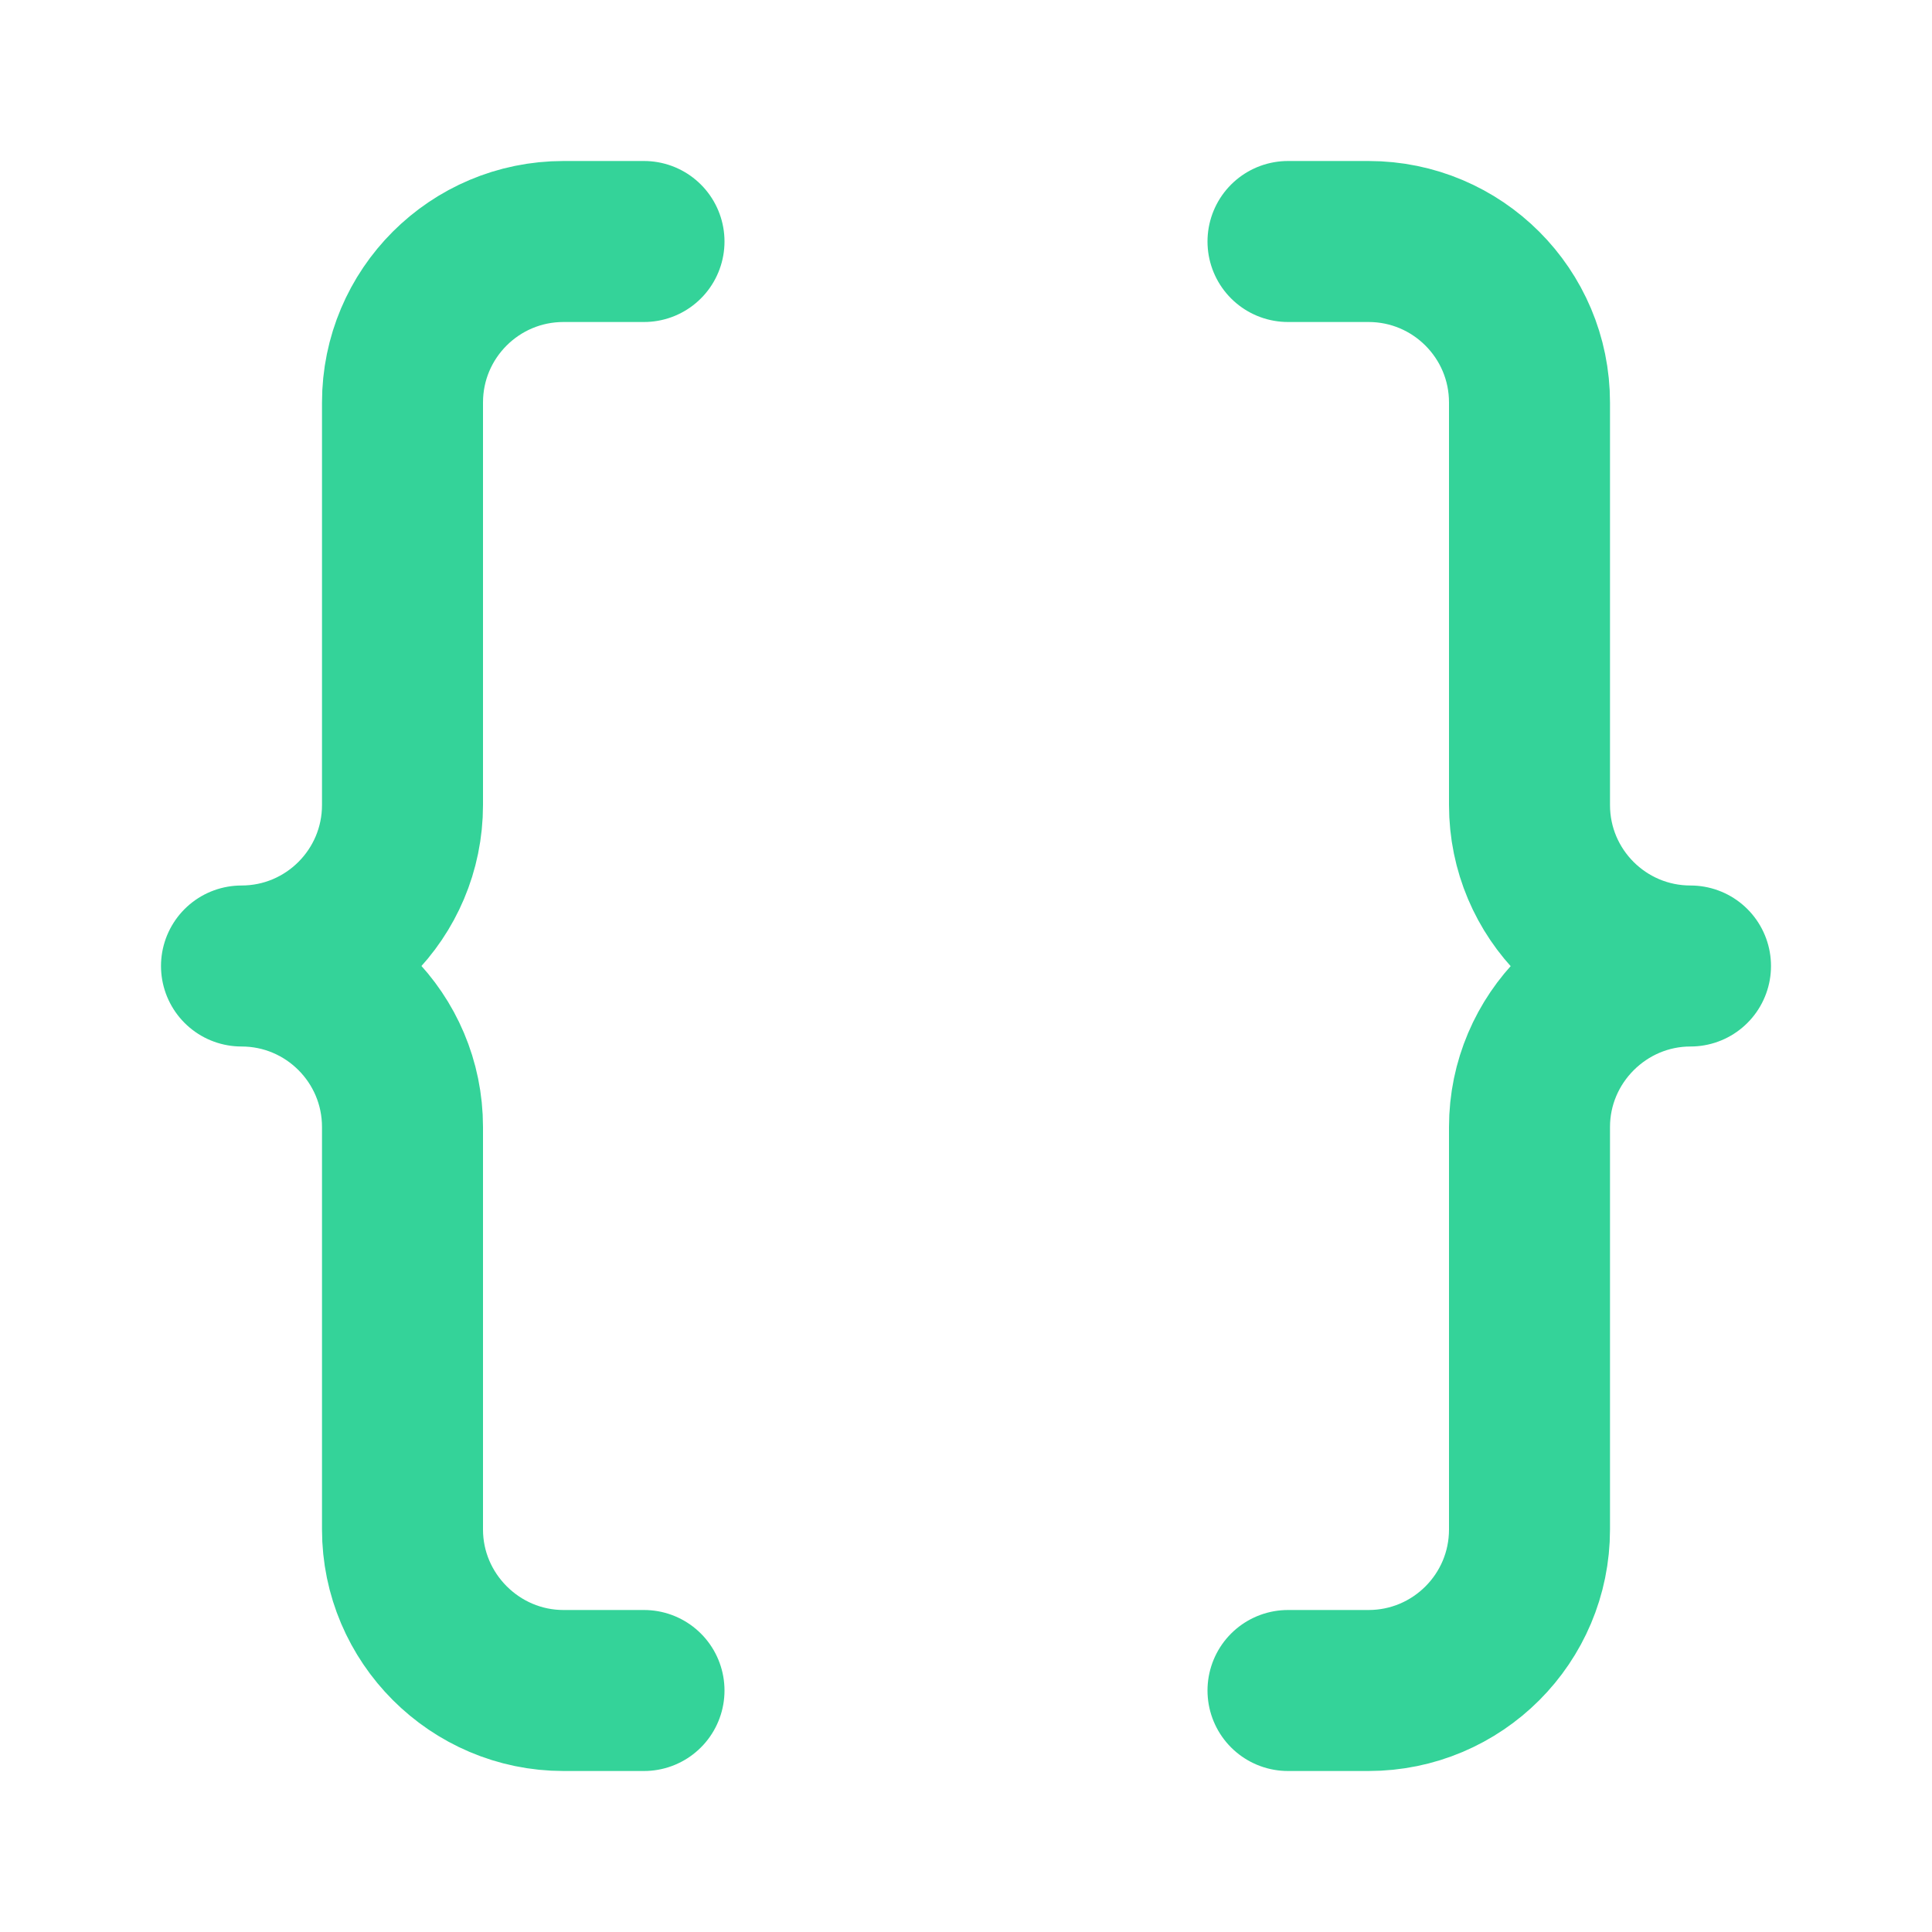
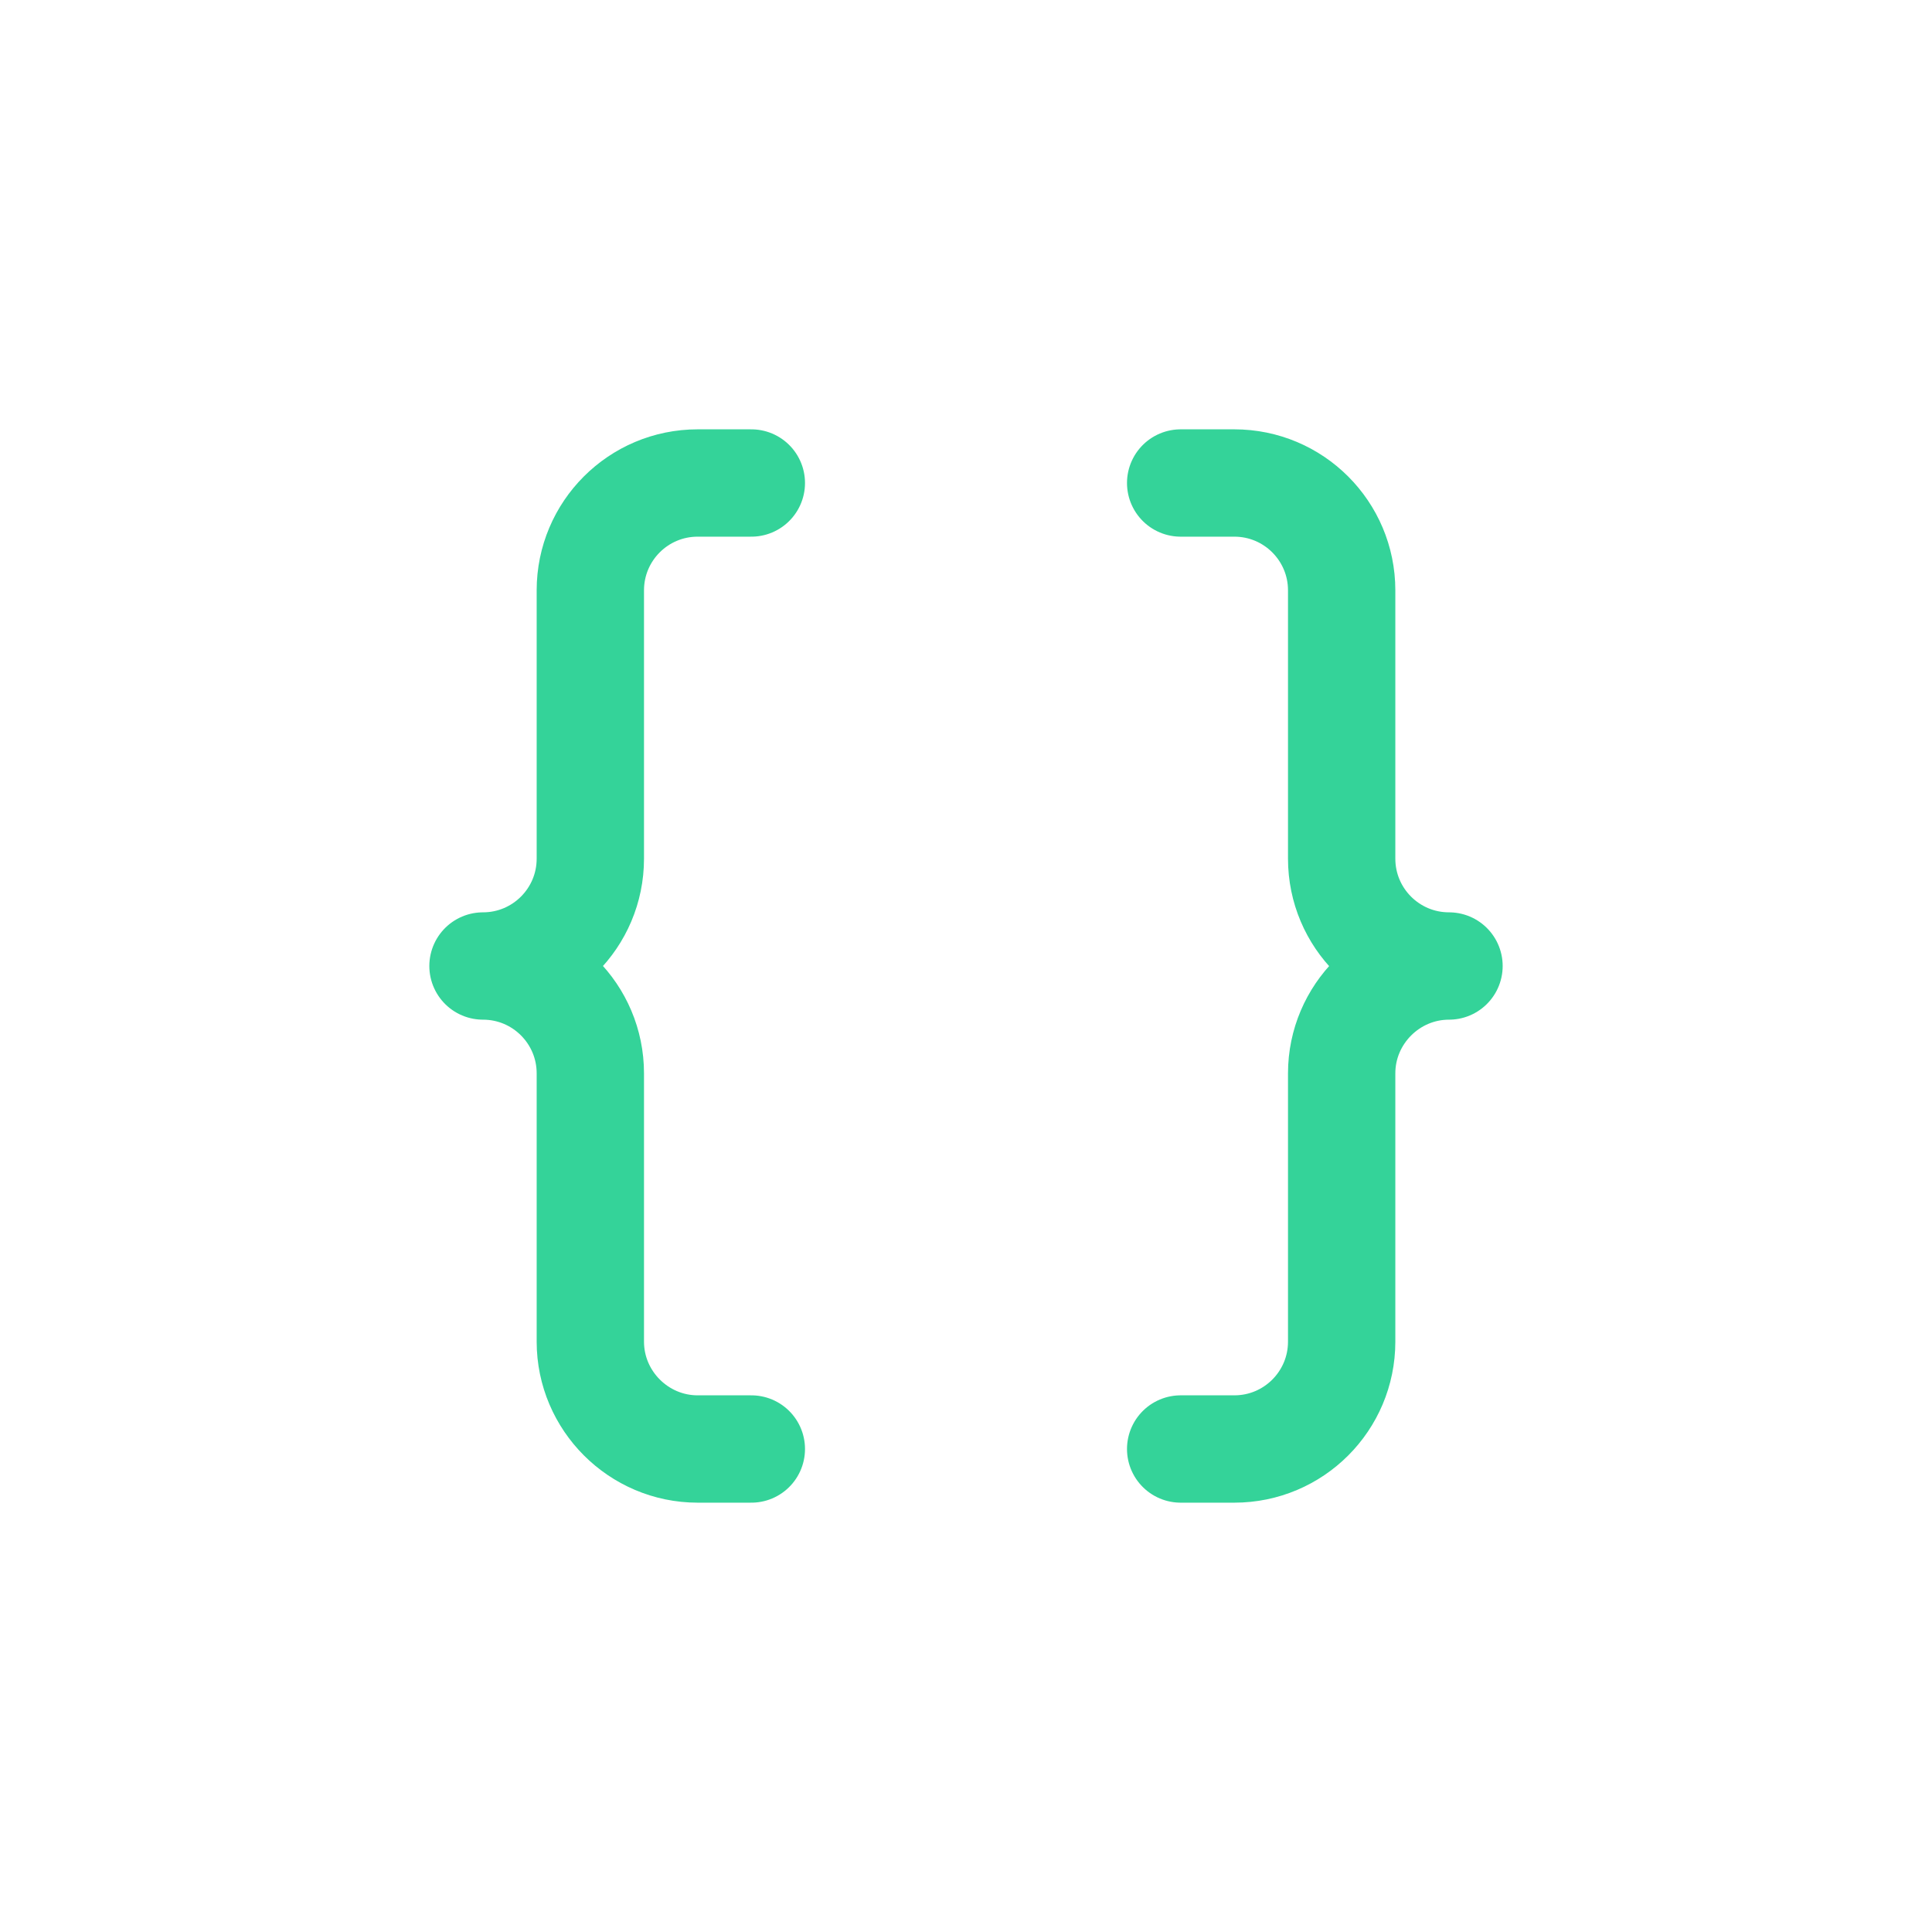
- <svg xmlns="http://www.w3.org/2000/svg" class="lucide lucide-braces" width="24" height="24" viewBox="0 0 24 24" fill="none" stroke="#34d399" stroke-width="2" stroke-linecap="round" stroke-linejoin="round">
+ <svg xmlns="http://www.w3.org/2000/svg" class="lucide lucide-braces" width="24" height="24" viewBox="-6 -6 36 36" fill="none" stroke="#34d399" stroke-width="2" stroke-linecap="round" stroke-linejoin="round">
  <path d="M8 3H7a2 2 0 0 0-2 2v5a2 2 0 0 1-2 2 2 2 0 0 1 2 2v5c0 1.1.9 2 2 2h1" />
  <path d="M16 21h1a2 2 0 0 0 2-2v-5c0-1.1.9-2 2-2a2 2 0 0 1-2-2V5a2 2 0 0 0-2-2h-1" />
</svg>
